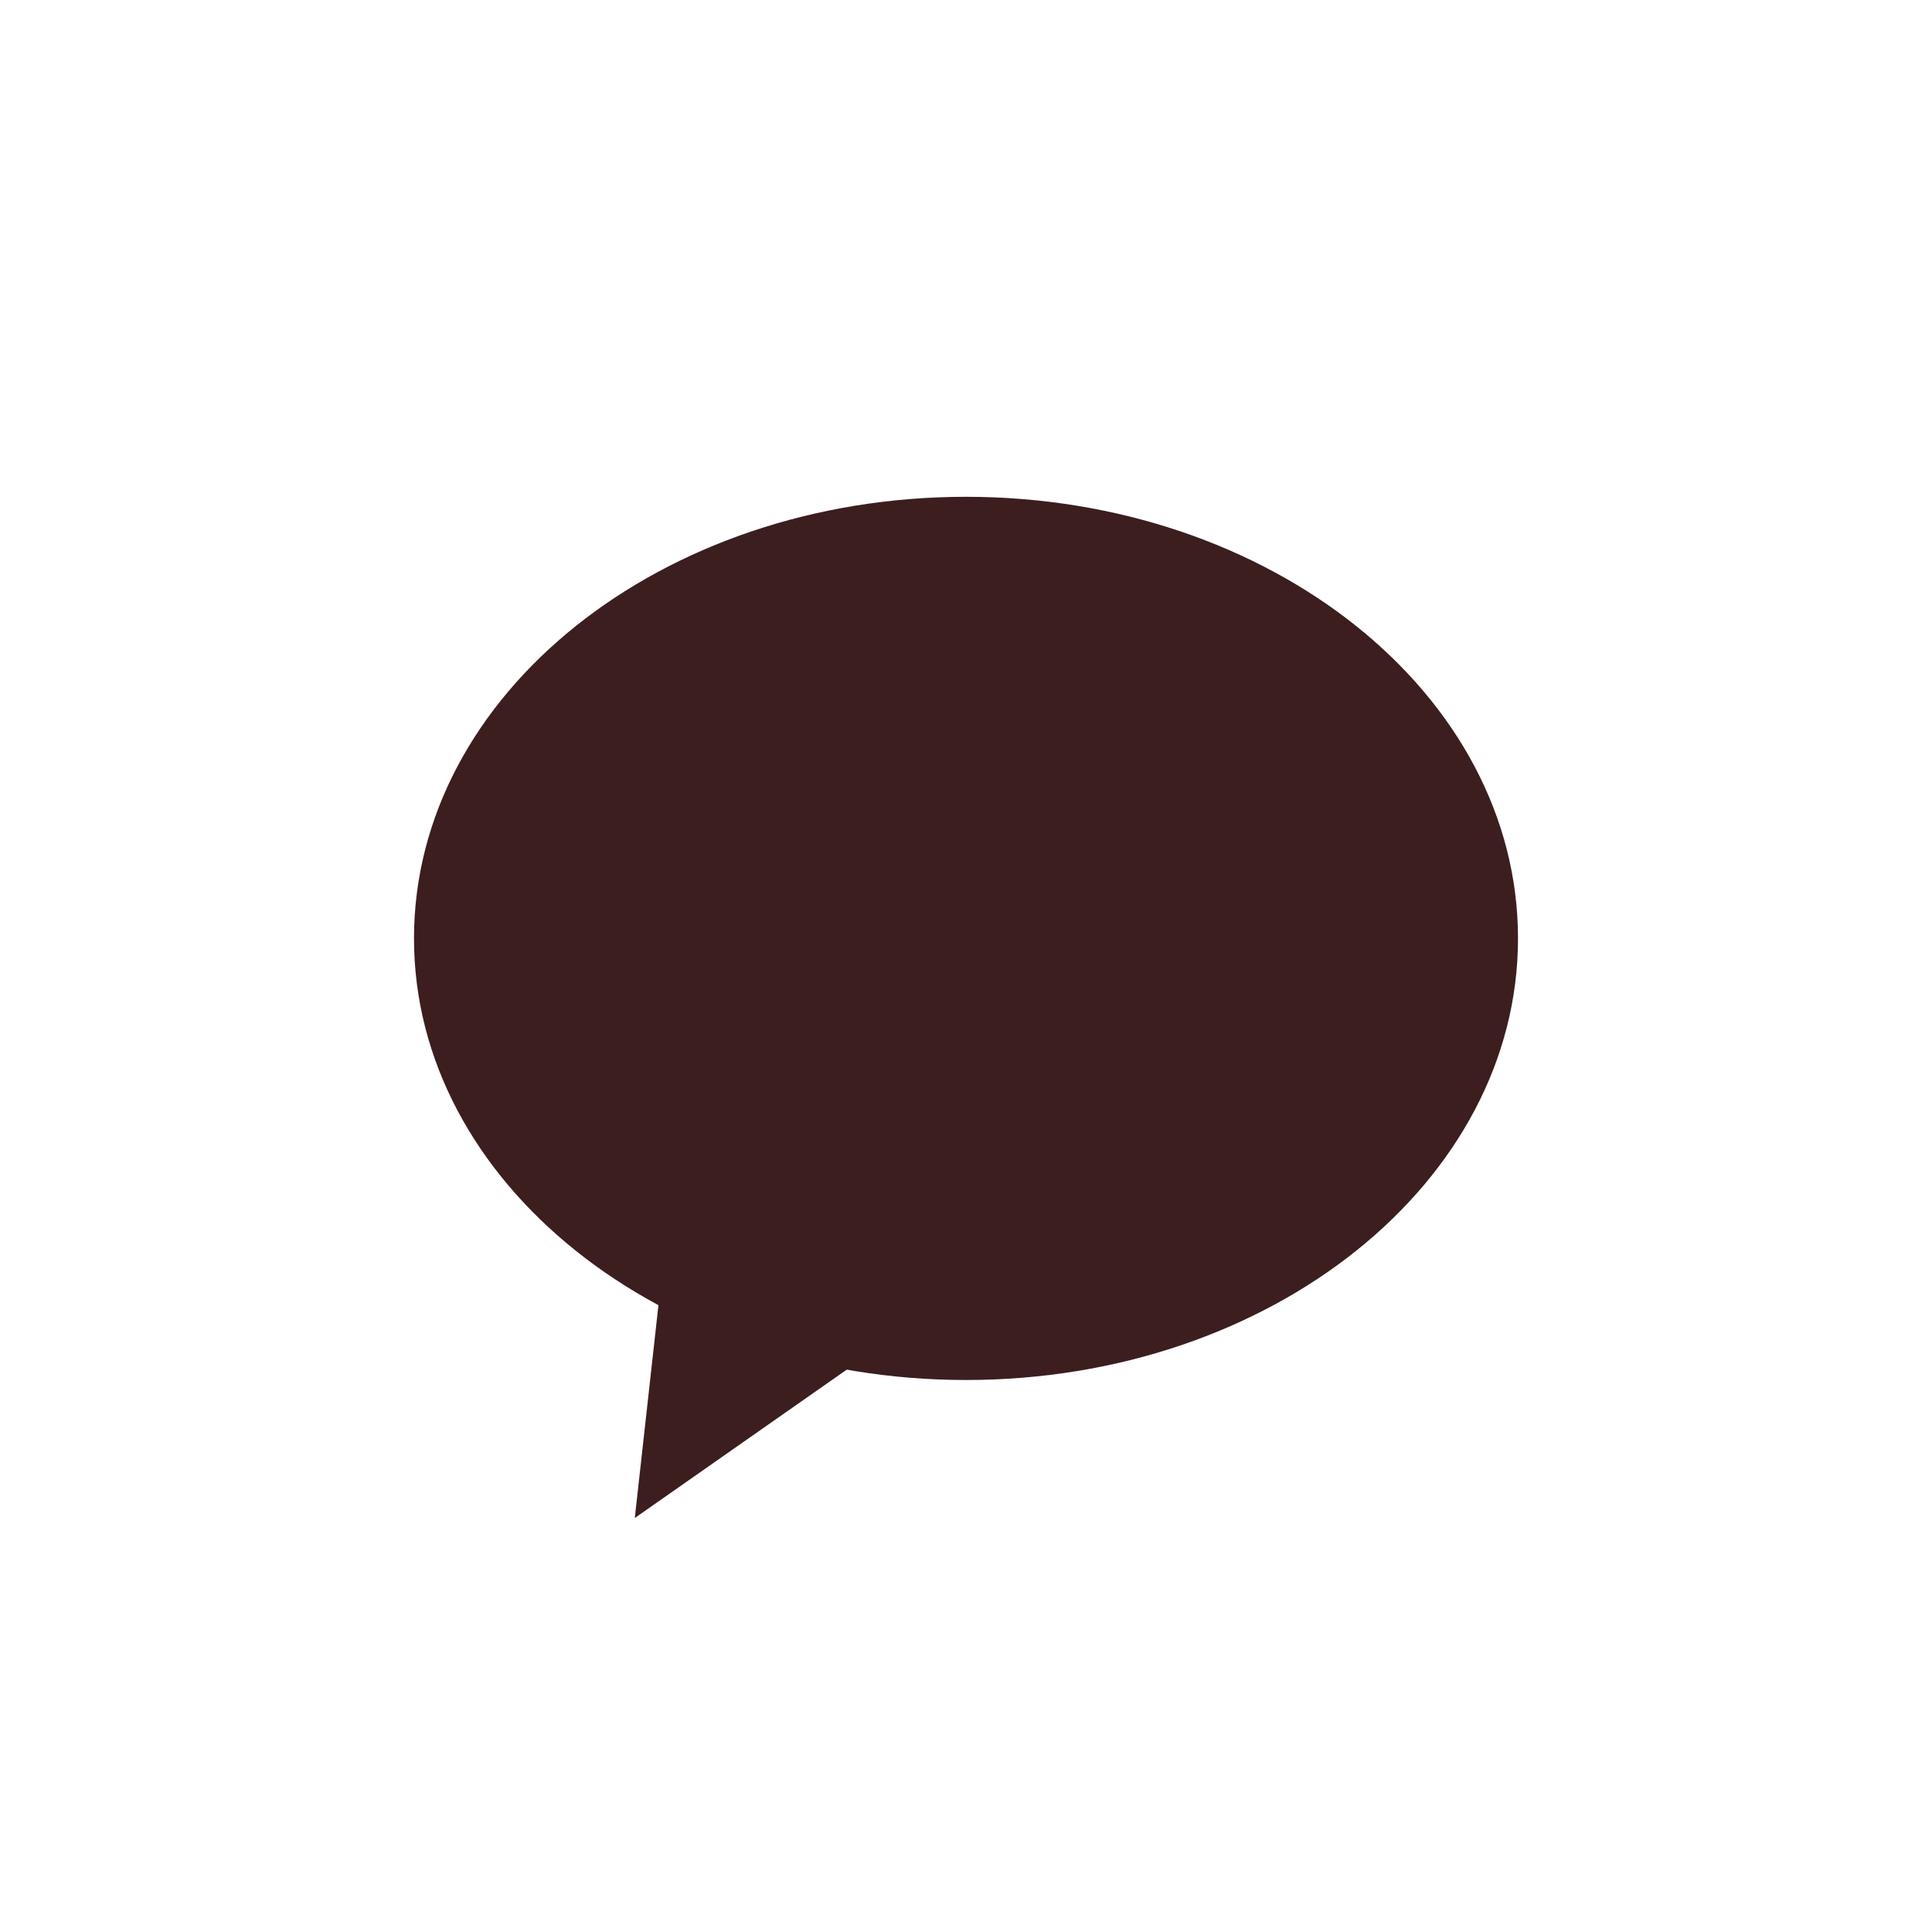
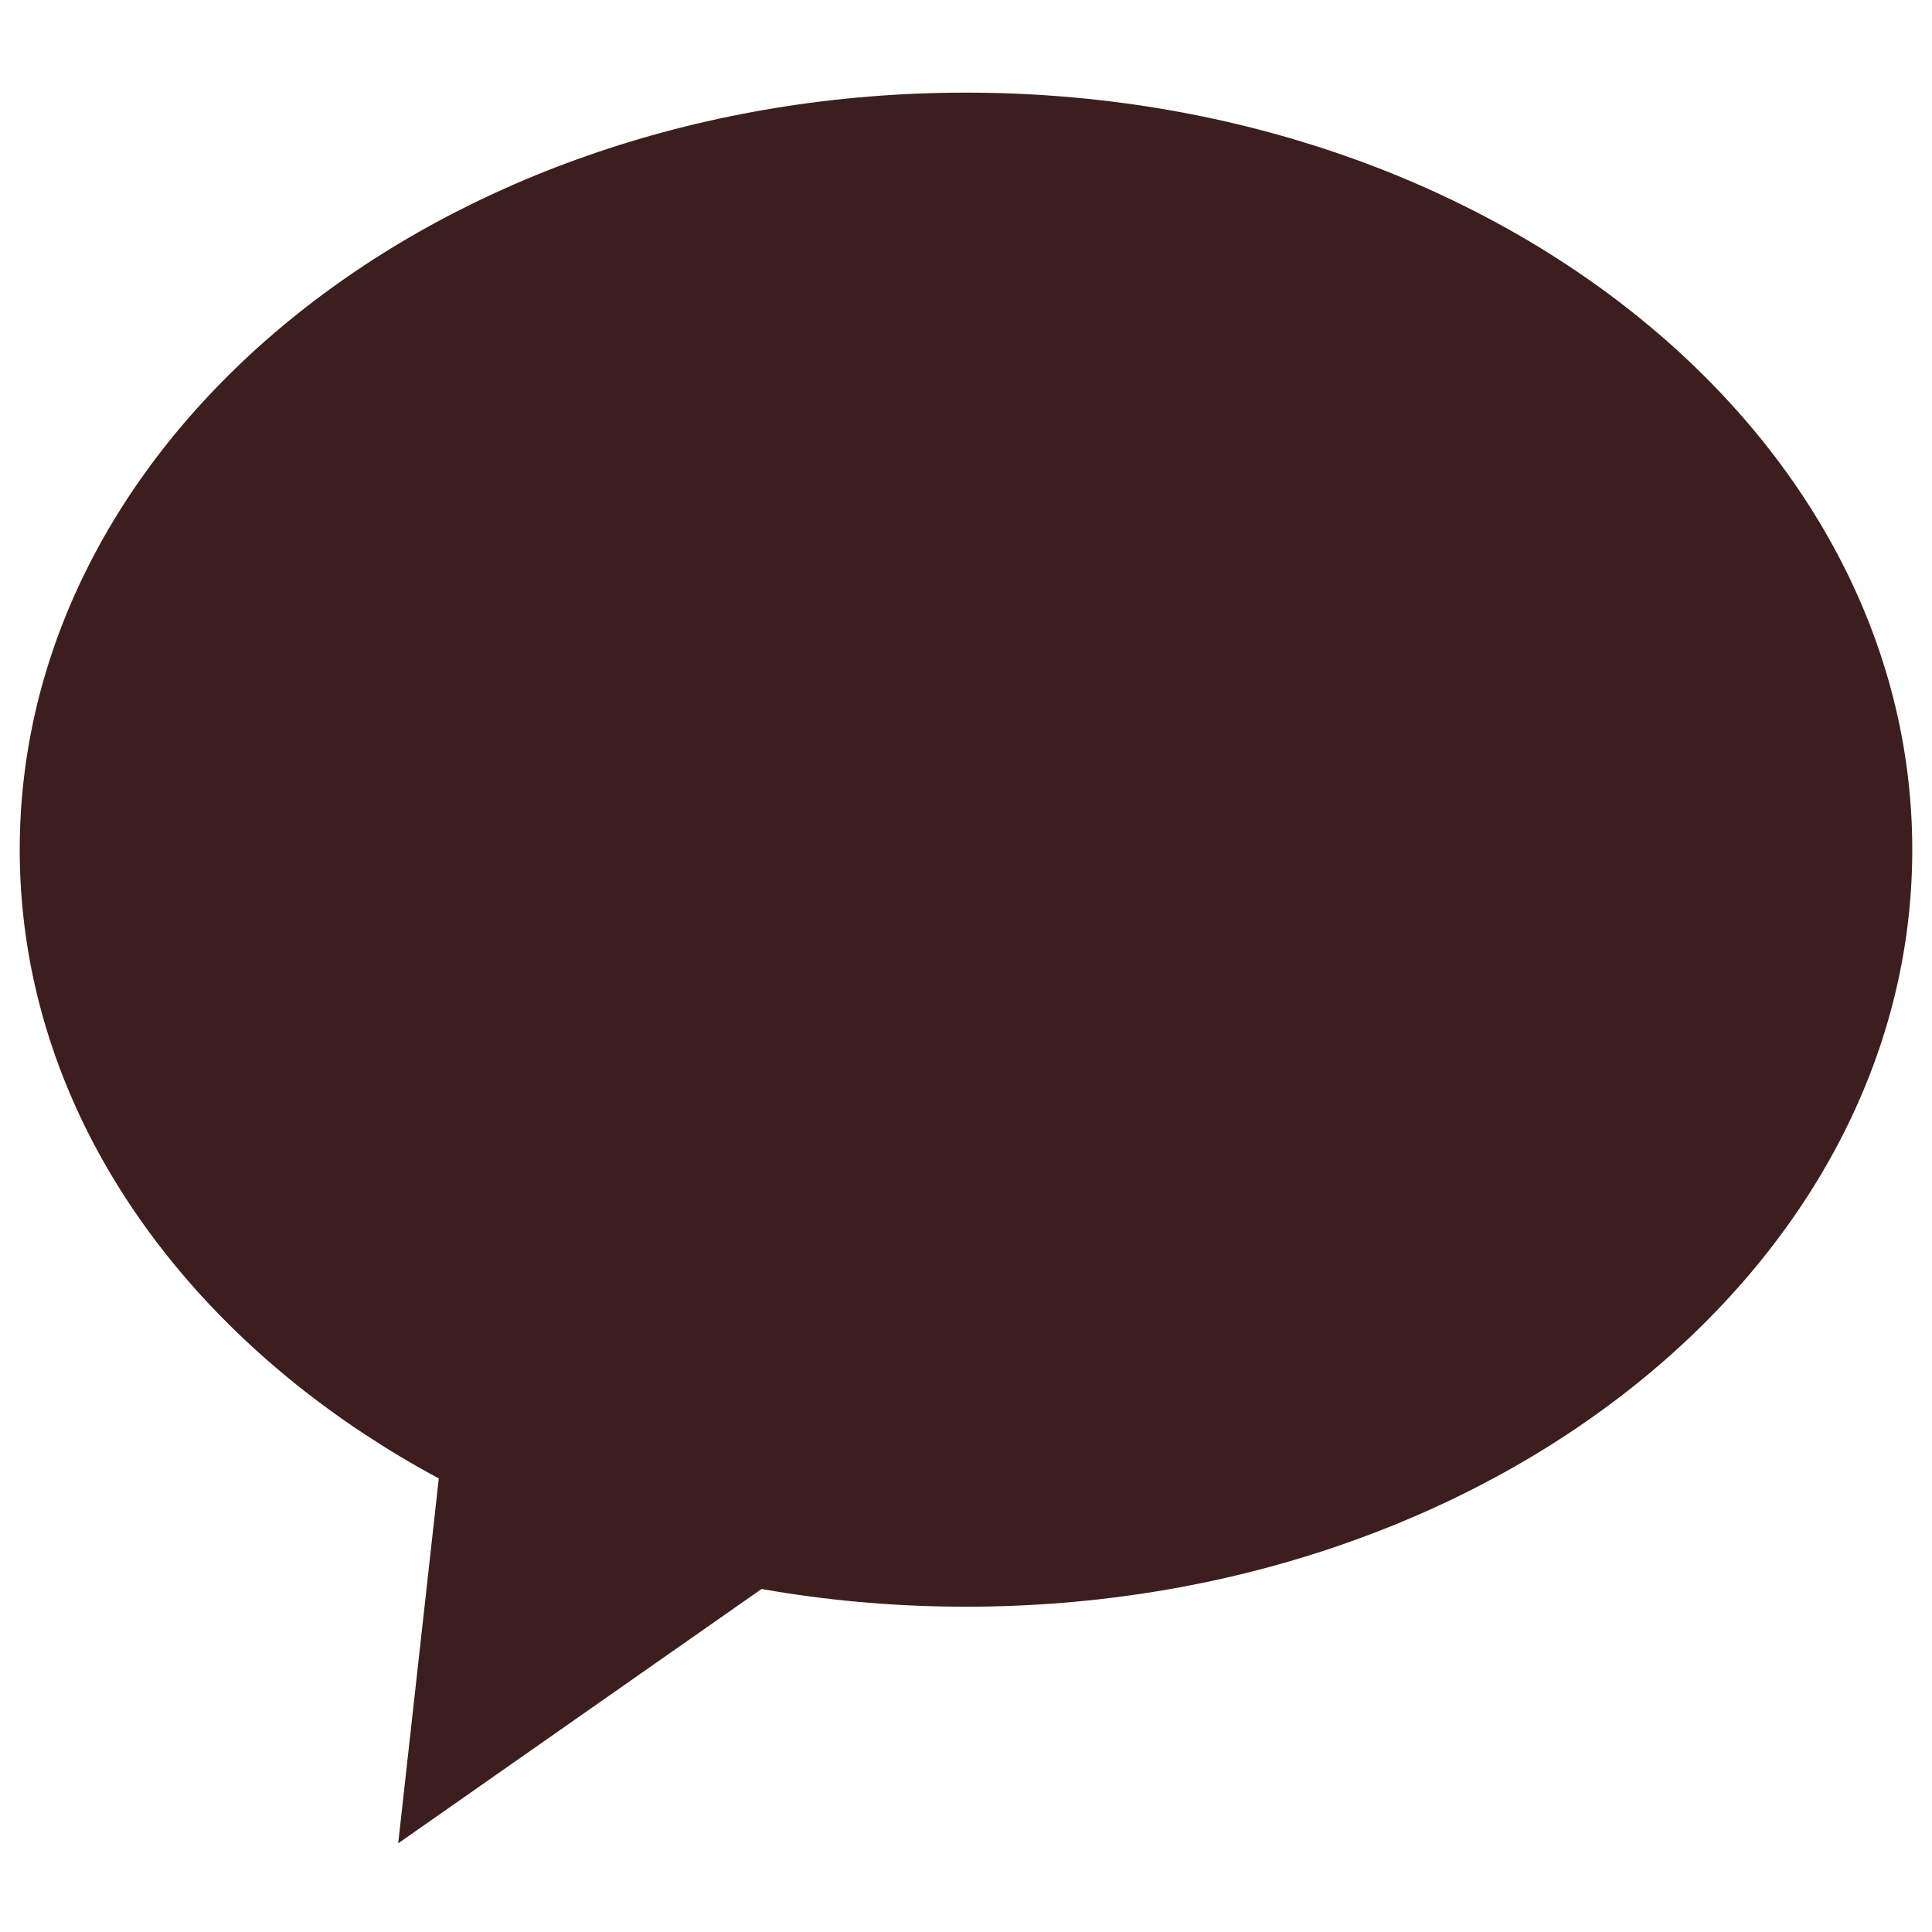
- <svg xmlns="http://www.w3.org/2000/svg" id="kakao" viewBox="-75 -90 350 350">
-   <polygon class="kakao logo" fill="#3c1e1e" points="45 140 40 185 90 150 45 140" />
-   <ellipse class="kakao logo" fill="#3c1e1e" cx="100" cy="80" rx="100" ry="80" />
+ <svg xmlns="http://www.w3.org/2000/svg" width="19" height="19" viewBox="0 0 19 19" fill="none">
+   <path d="M4.382 13.94L3.916 18.128L8.569 14.871L4.382 13.94Z" fill="#3C1E1E" />
+   <path d="M9.5 15.801C14.64 15.801 18.806 12.468 18.806 8.356C18.806 4.244 14.64 0.911 9.5 0.911C4.36 0.911 0.194 4.244 0.194 8.356C0.194 12.468 4.36 15.801 9.5 15.801Z" fill="#3C1E1E" />
</svg>
